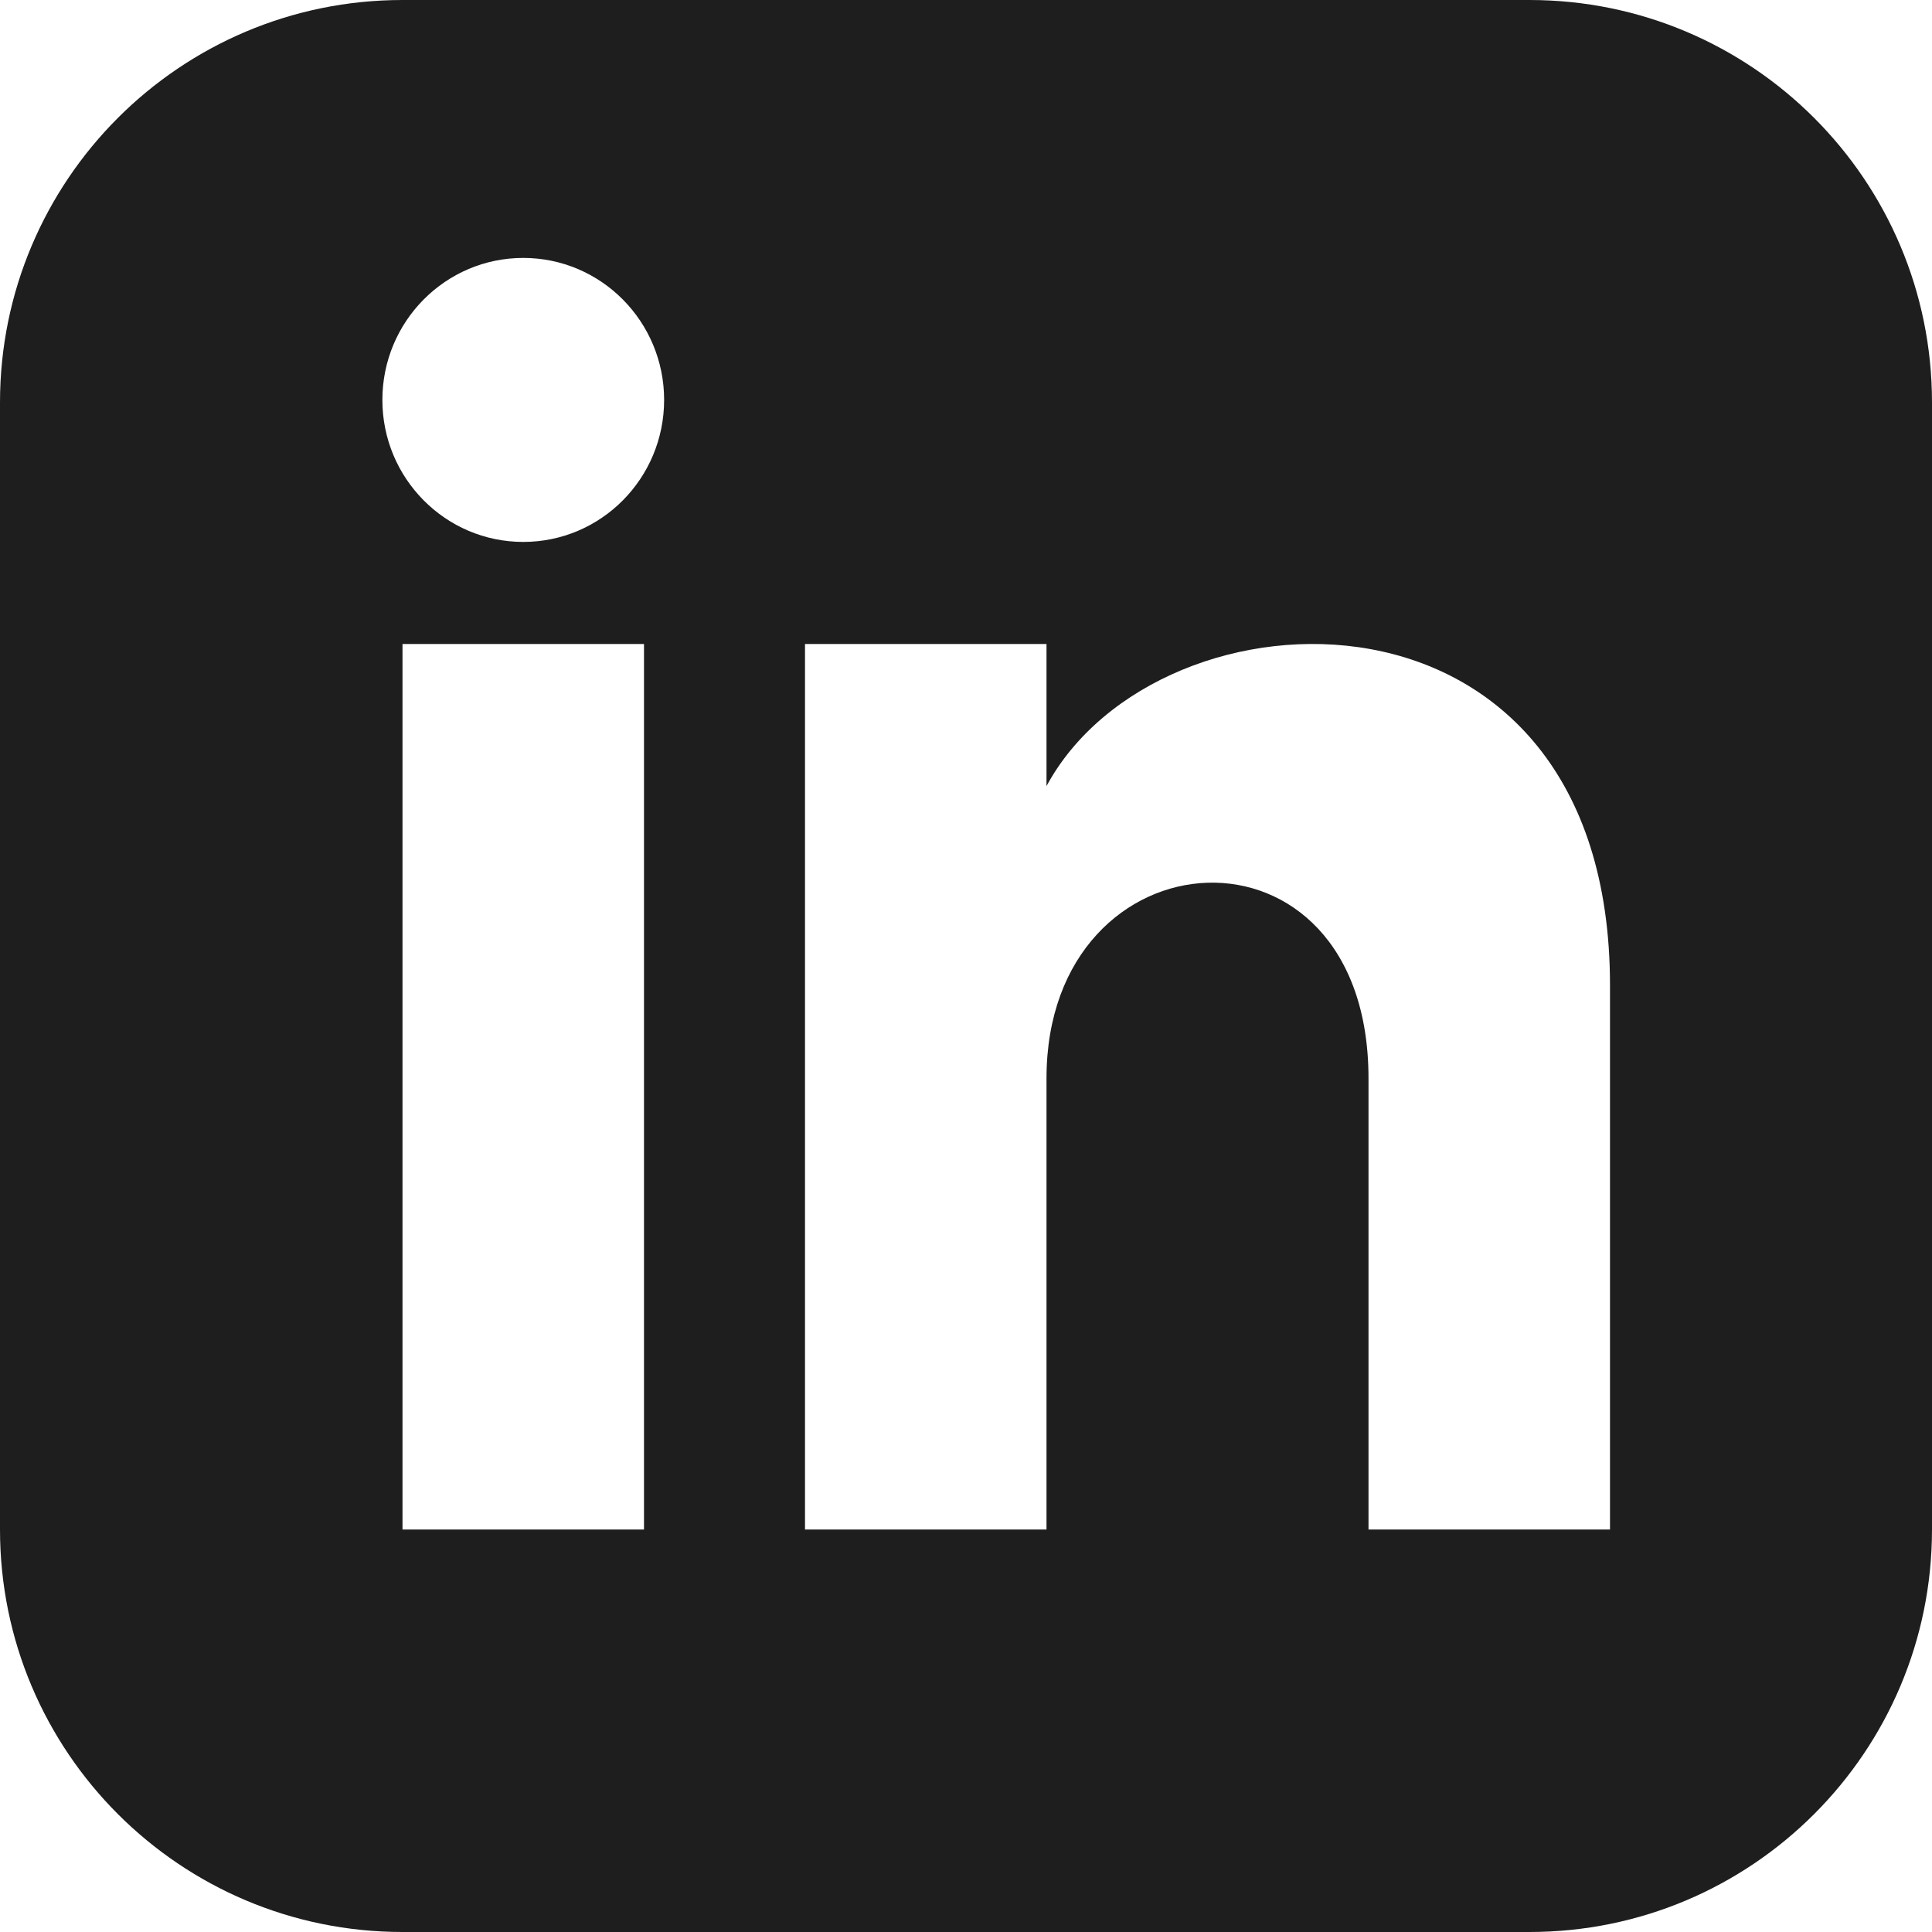
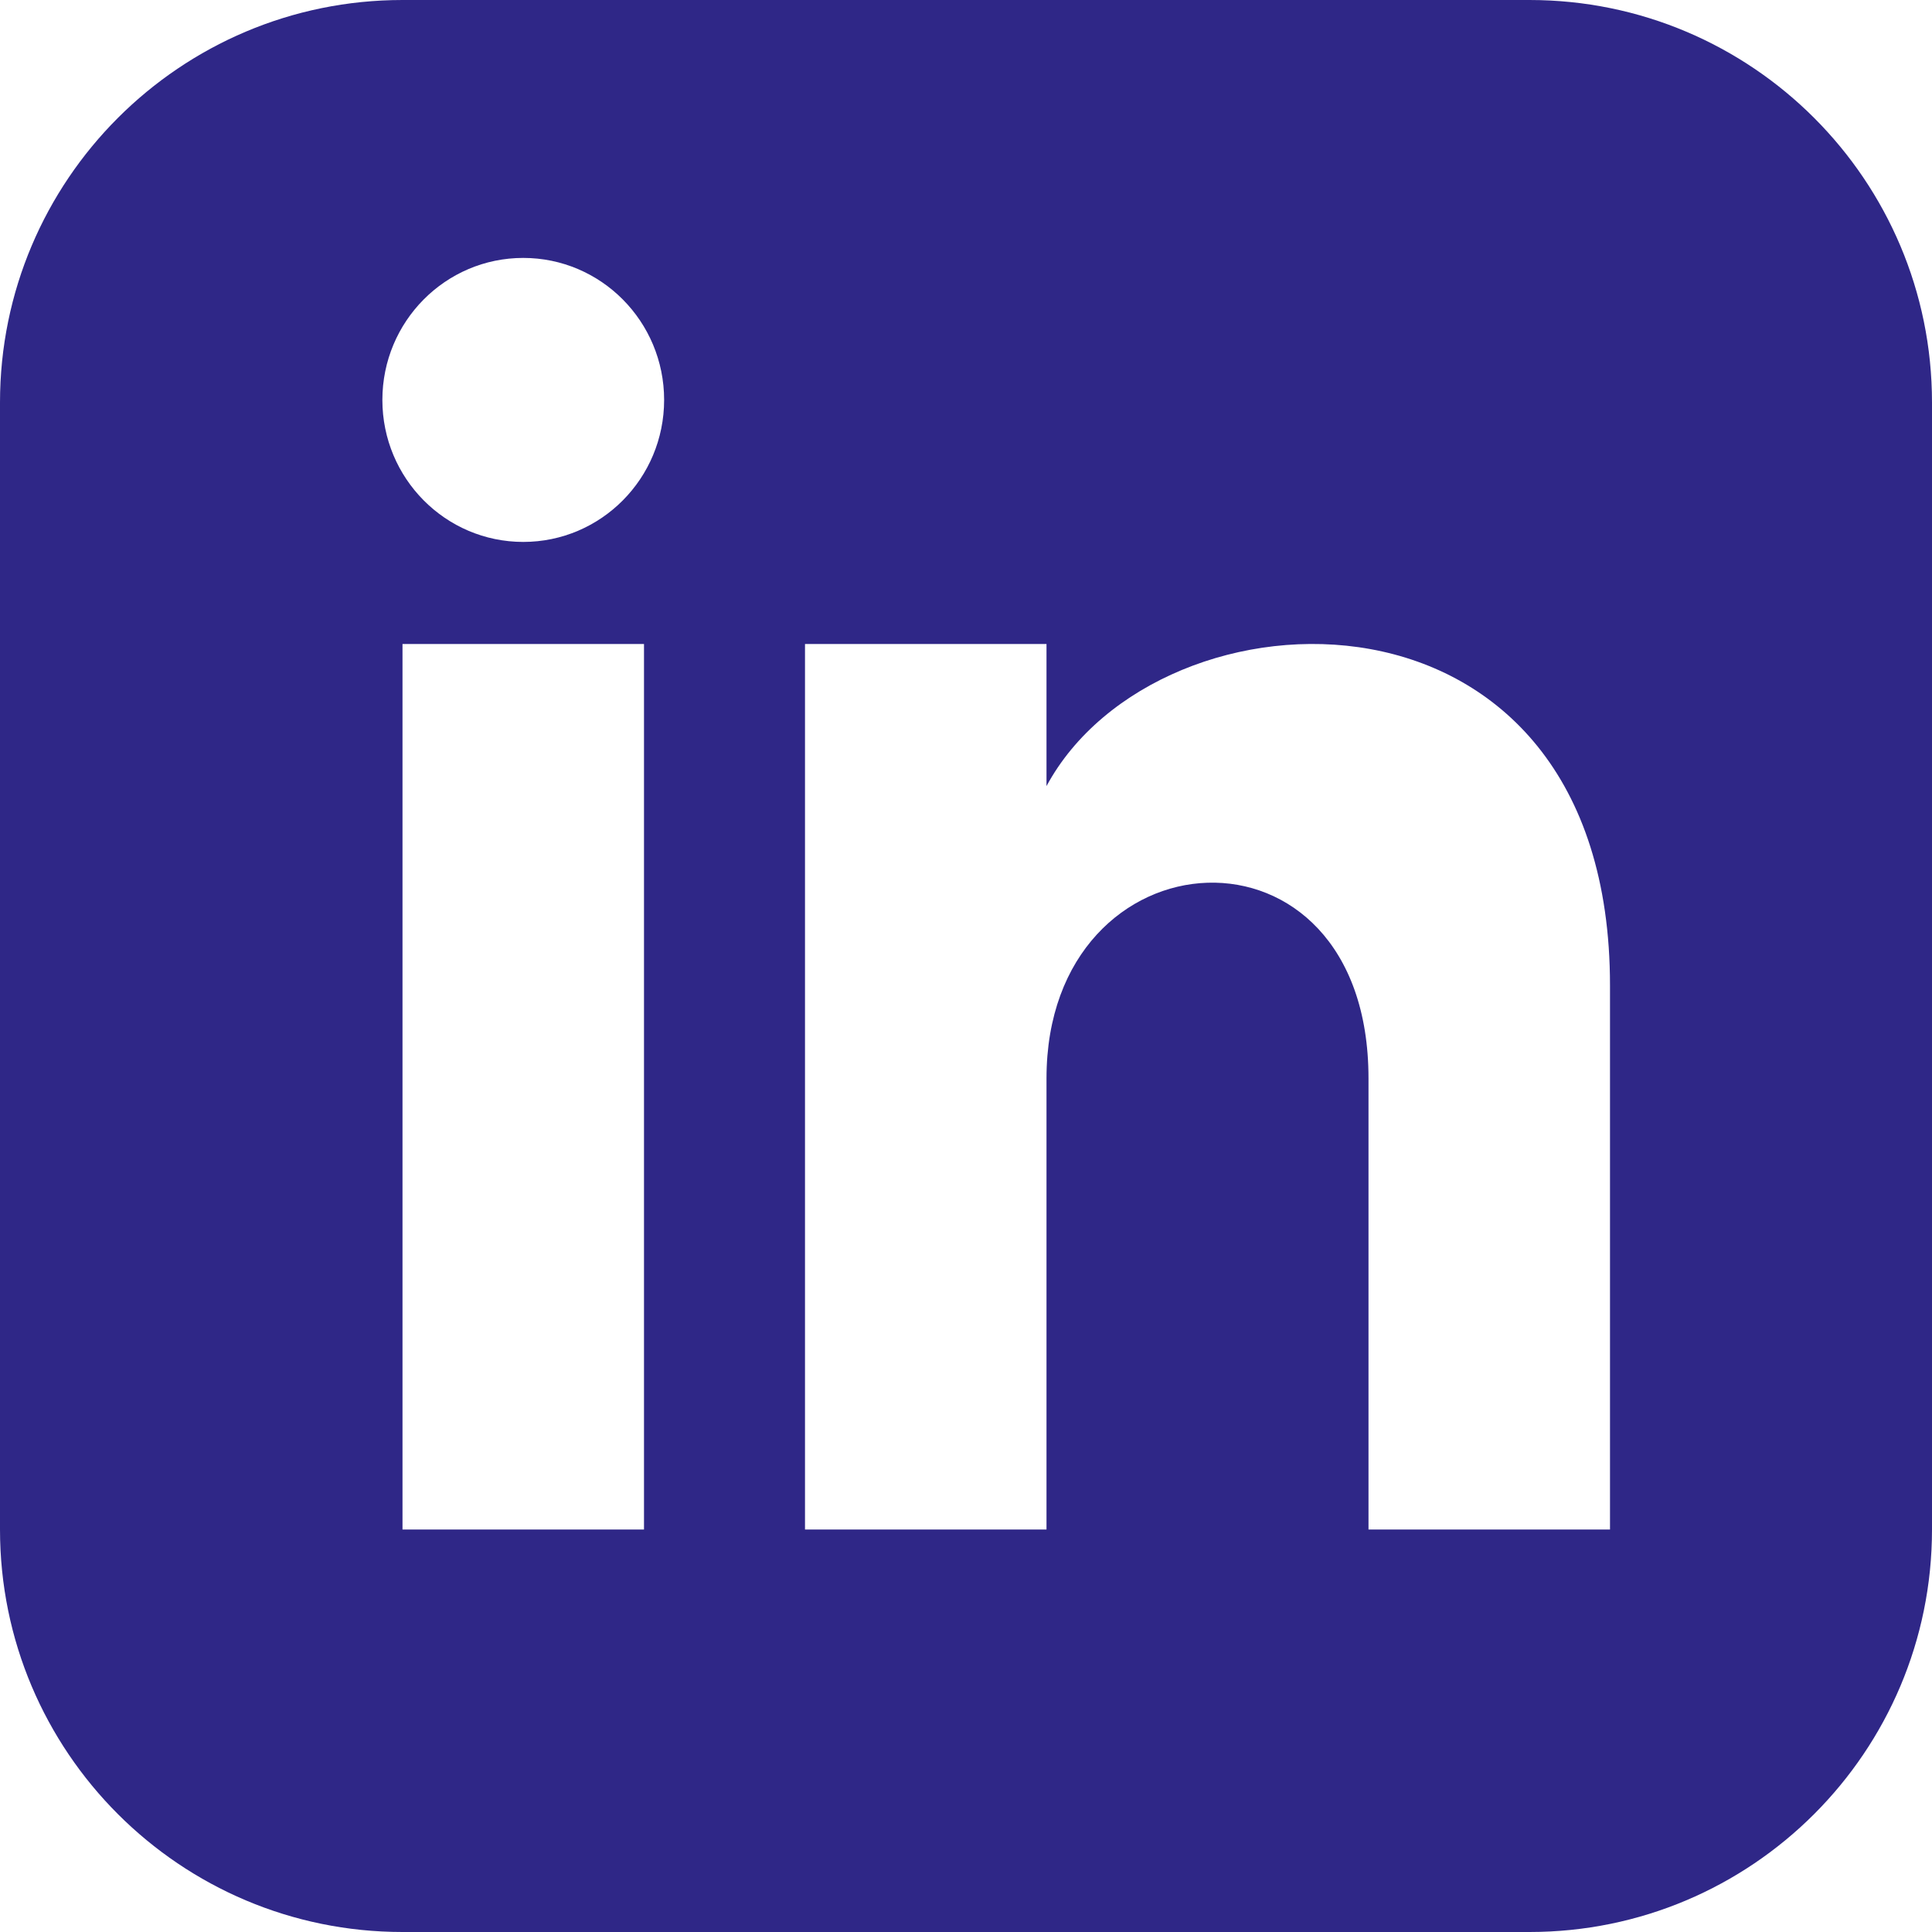
- <svg xmlns="http://www.w3.org/2000/svg" width="24" fill="#1e1e1e" height="24" viewBox="0 0 24 24">
+ <svg xmlns="http://www.w3.org/2000/svg" width="24" fill="#2f2787" height="24" viewBox="0 0 24 24">
  <path d="M19 0h-14c-2.761 0-5 2.239-5 5v14c0 2.761 2.239 5 5 5h14c2.762 0 5-2.239 5-5v-14c0-2.761-2.238-5-5-5zm-11 19h-3v-11h3v11zm-1.5-12.268c-.966 0-1.75-.79-1.75-1.764s.784-1.764 1.75-1.764 1.75.79 1.75 1.764-.783 1.764-1.75 1.764zm13.5 12.268h-3v-5.604c0-3.368-4-3.113-4 0v5.604h-3v-11h3v1.765c1.396-2.586 7-2.777 7 2.476v6.759z" />
</svg>
